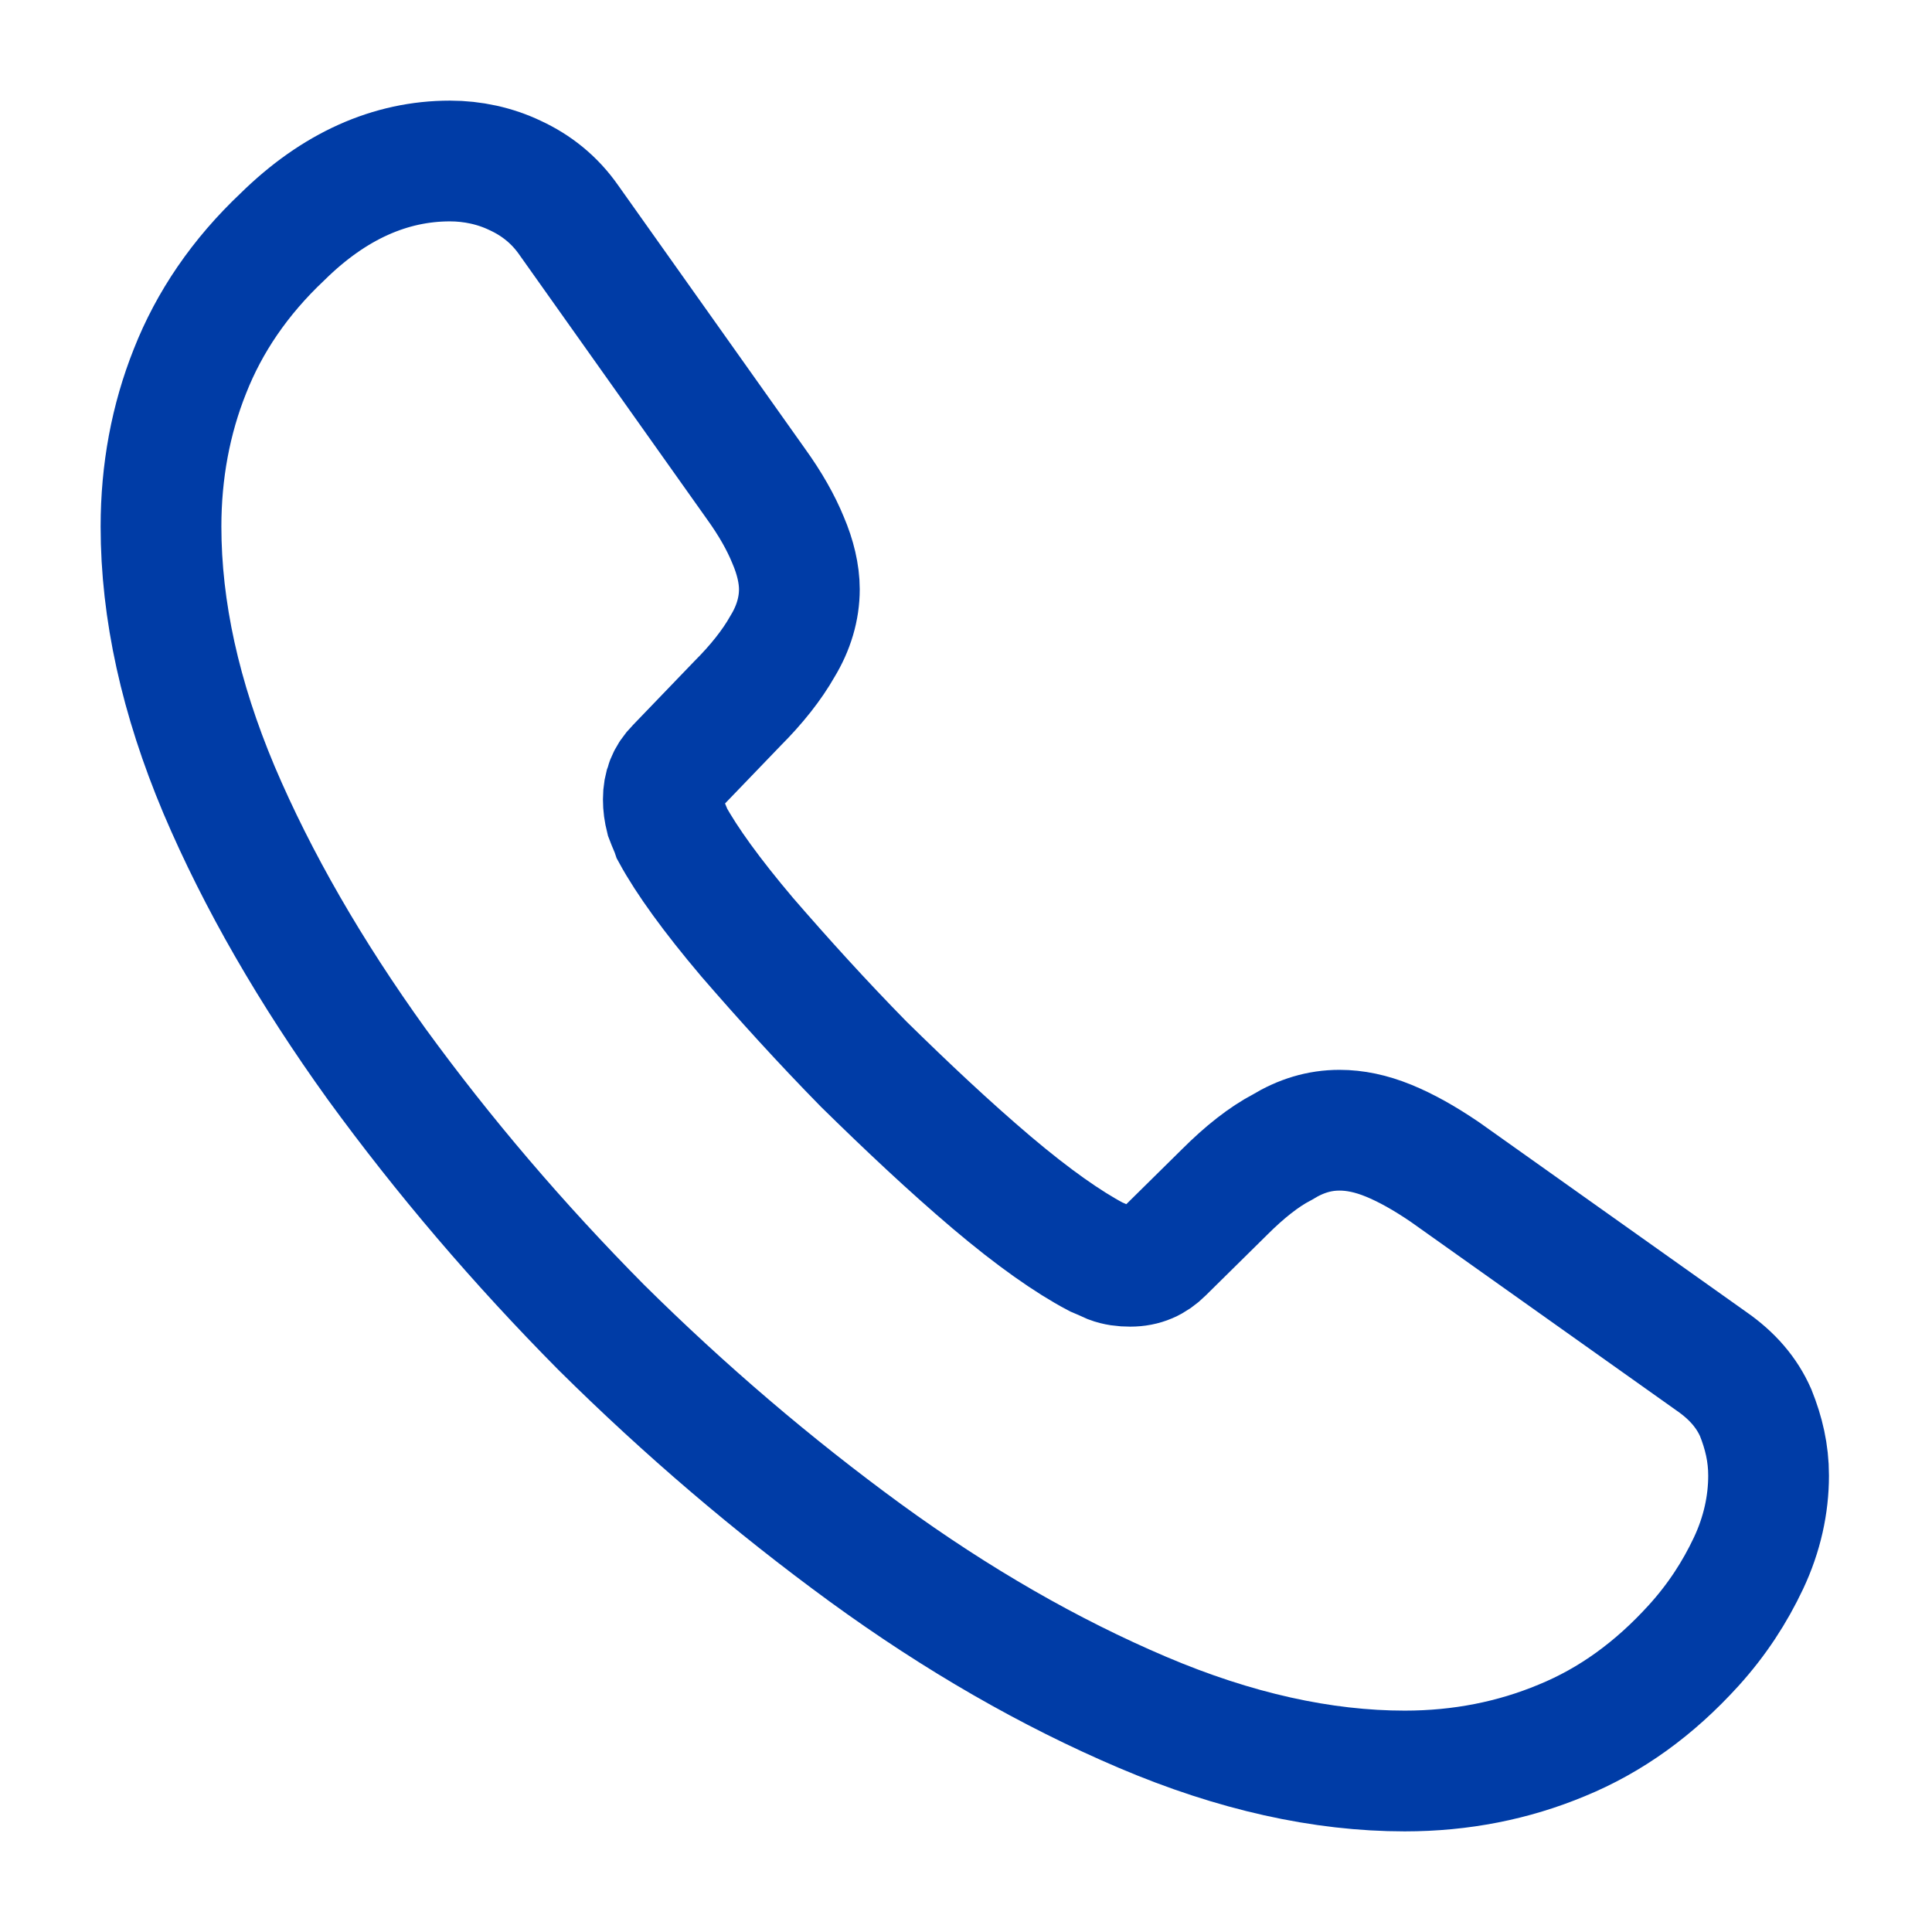
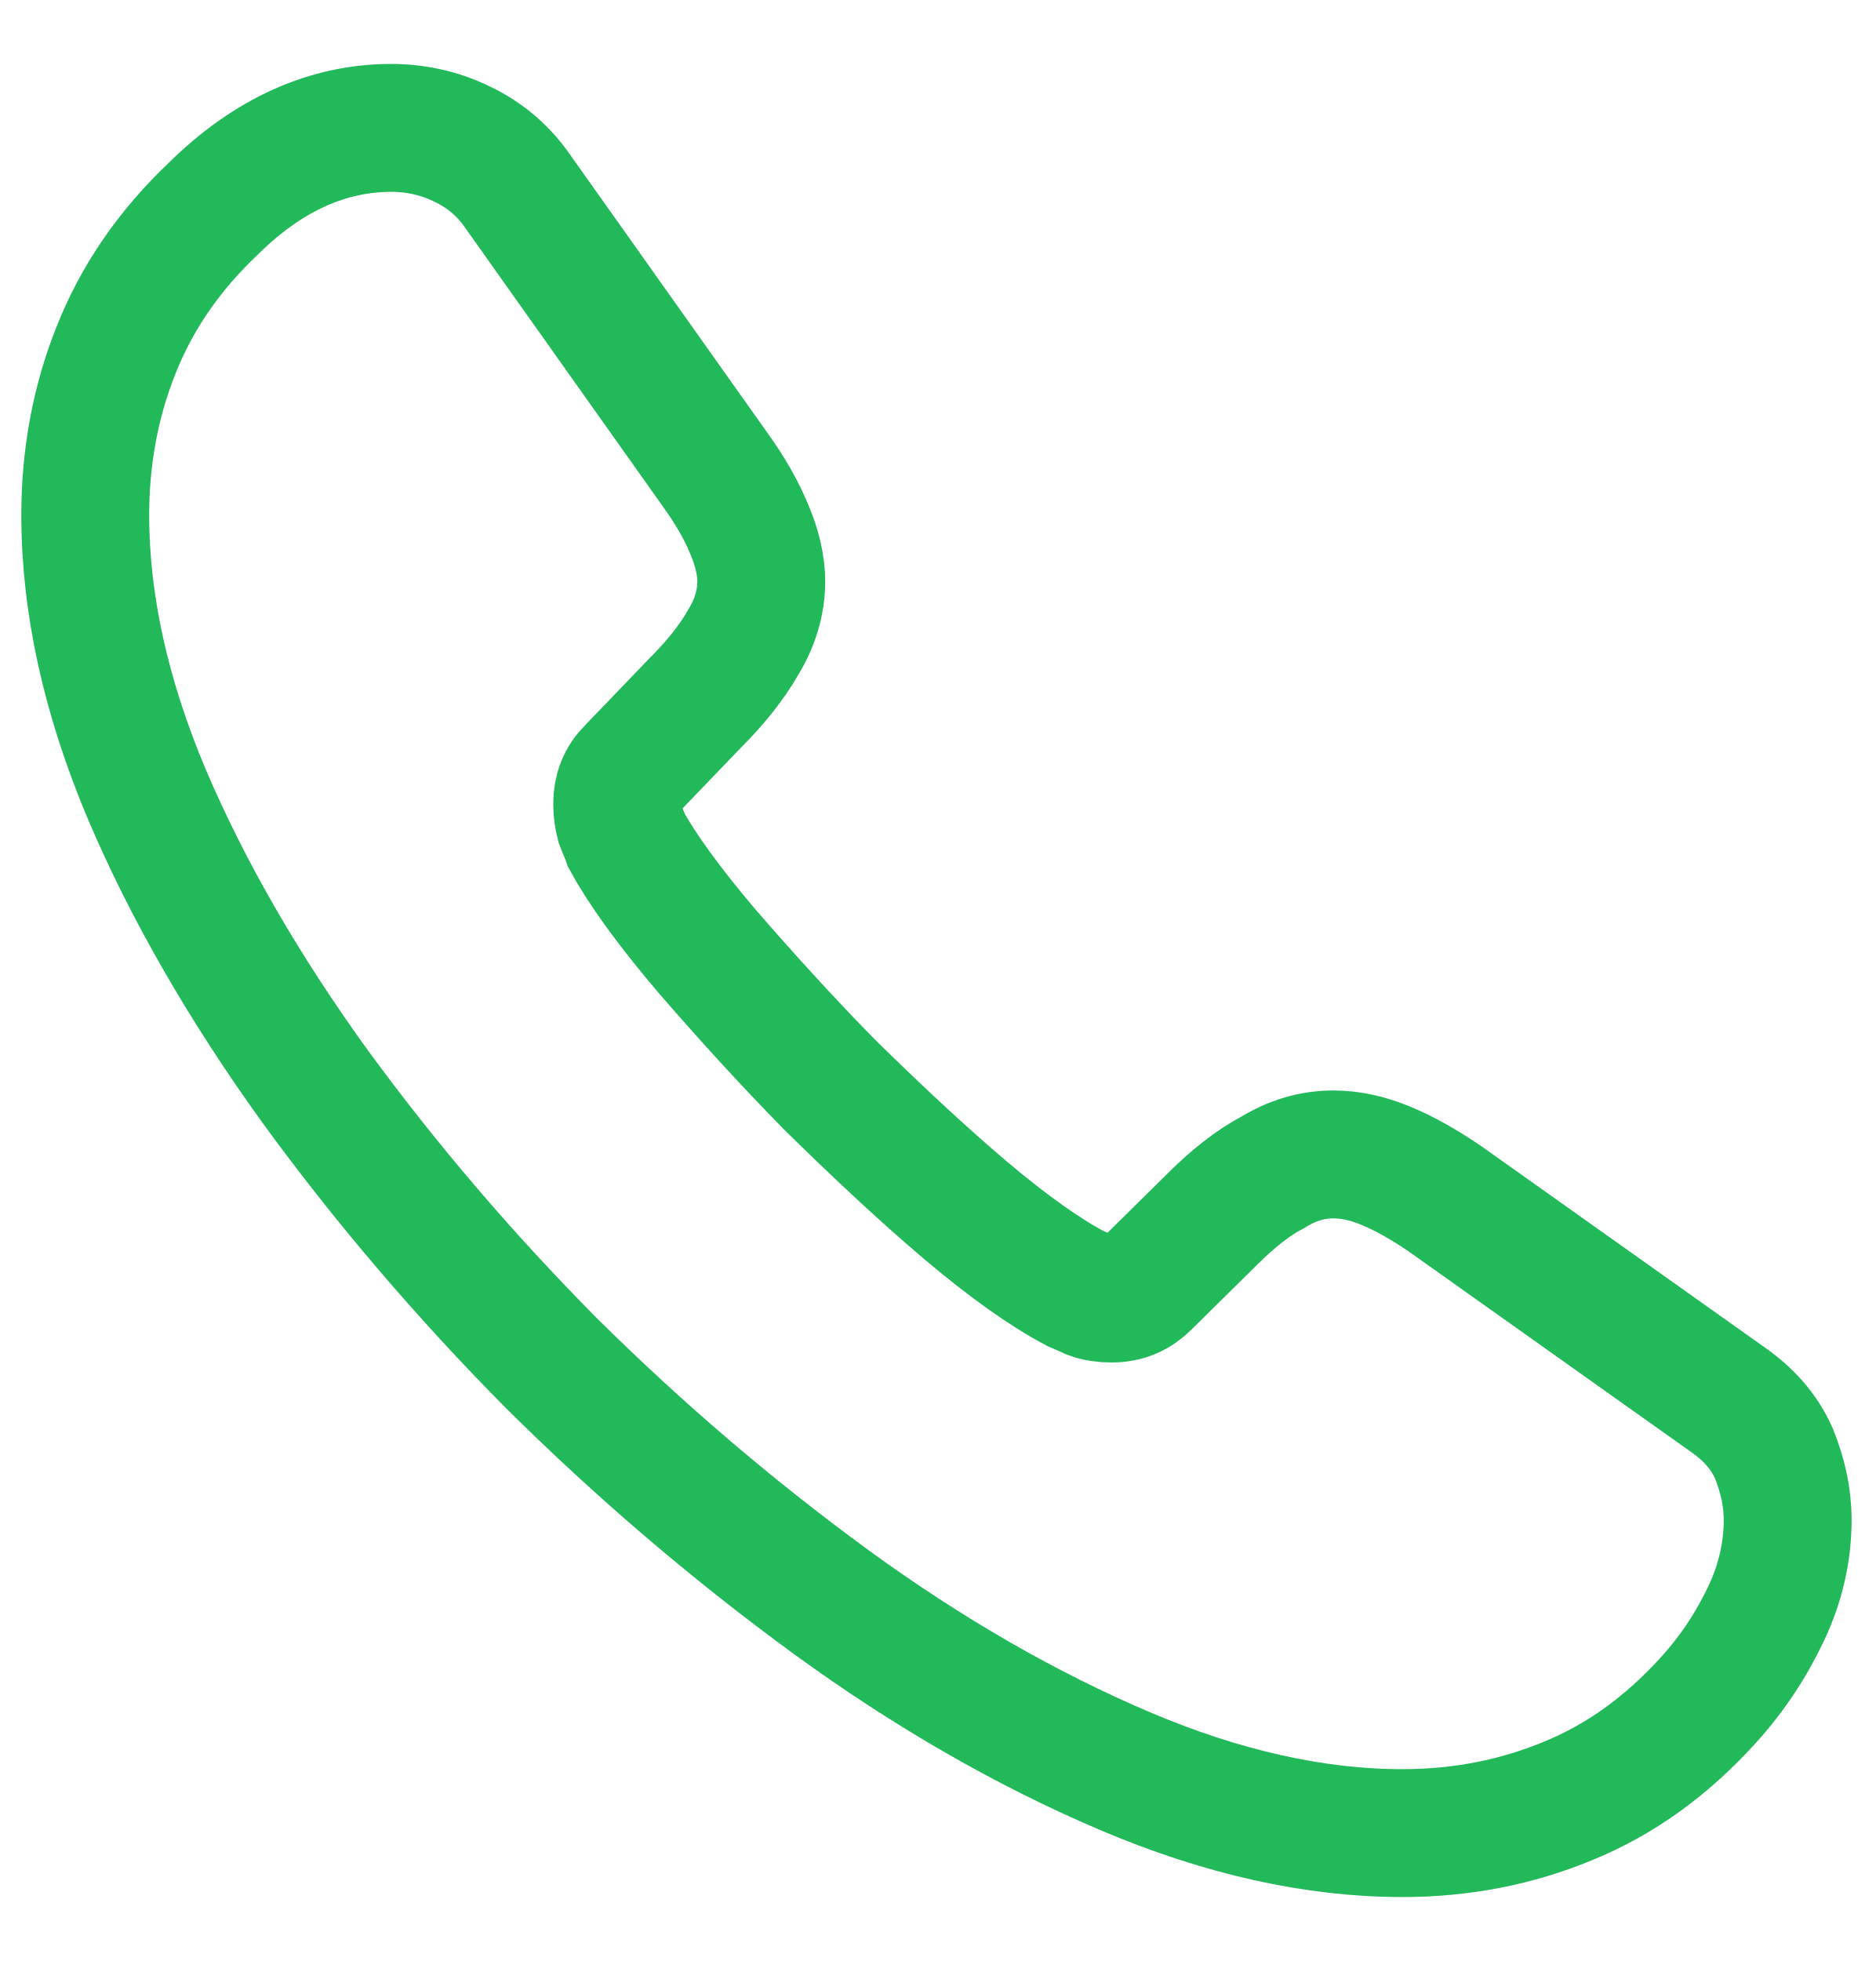
- <svg xmlns="http://www.w3.org/2000/svg" width="24" height="24" viewBox="0 0 24 24" fill="none">
-   <path d="M21.97 18.33C21.97 18.69 21.89 19.06 21.72 19.42C21.55 19.78 21.33 20.12 21.04 20.44C20.55 20.98 20.01 21.37 19.4 21.62C18.8 21.87 18.15 22 17.45 22C16.43 22 15.34 21.76 14.19 21.27C13.04 20.78 11.89 20.12 10.75 19.29C9.6 18.45 8.51 17.52 7.47 16.49C6.44 15.45 5.51 14.36 4.68 13.22C3.86 12.08 3.2 10.94 2.72 9.81C2.24 8.67 2 7.58 2 6.54C2 5.86 2.12 5.21 2.36 4.61C2.6 4 2.98 3.44 3.51 2.94C4.15 2.31 4.85 2 5.59 2C5.87 2 6.15 2.06 6.4 2.18C6.66 2.3 6.89 2.48 7.07 2.74L9.39 6.01C9.57 6.26 9.7 6.49 9.79 6.71C9.88 6.92 9.93 7.13 9.93 7.32C9.93 7.56 9.86 7.8 9.72 8.03C9.59 8.26 9.4 8.5 9.16 8.74L8.4 9.53C8.29 9.64 8.24 9.77 8.24 9.93C8.24 10.01 8.25 10.08 8.27 10.16C8.3 10.24 8.33 10.3 8.35 10.36C8.53 10.69 8.84 11.12 9.28 11.64C9.73 12.16 10.21 12.69 10.73 13.22C11.27 13.75 11.79 14.24 12.32 14.69C12.84 15.13 13.27 15.43 13.61 15.61C13.66 15.63 13.72 15.66 13.79 15.69C13.87 15.72 13.95 15.73 14.04 15.73C14.21 15.73 14.34 15.67 14.45 15.56L15.21 14.81C15.46 14.56 15.7 14.37 15.93 14.25C16.16 14.11 16.39 14.04 16.64 14.04C16.83 14.04 17.03 14.08 17.25 14.17C17.47 14.26 17.7 14.39 17.95 14.56L21.26 16.91C21.52 17.09 21.7 17.3 21.81 17.55C21.91 17.8 21.97 18.05 21.97 18.33Z" stroke="#003CA6" stroke-width="1.5" stroke-miterlimit="10" />
+ <svg xmlns="http://www.w3.org/2000/svg" width="22" height="23" viewBox="0 0 22 23" fill="none">
+   <path d="M20.97 17.83C20.97 18.19 20.89 18.56 20.72 18.92C20.55 19.28 20.33 19.62 20.04 19.94C19.55 20.48 19.01 20.87 18.4 21.12C17.8 21.37 17.15 21.5 16.45 21.5C15.43 21.5 14.34 21.26 13.19 20.77C12.04 20.28 10.89 19.62 9.75 18.79C8.6 17.95 7.51 17.02 6.47 15.99C5.44 14.95 4.51 13.86 3.68 12.72C2.86 11.58 2.2 10.44 1.72 9.31C1.24 8.17 1 7.08 1 6.04C1 5.36 1.12 4.71 1.36 4.11C1.6 3.5 1.98 2.94 2.51 2.44C3.15 1.81 3.85 1.5 4.59 1.5C4.87 1.5 5.15 1.56 5.4 1.68C5.66 1.8 5.89 1.98 6.07 2.24L8.39 5.51C8.57 5.76 8.7 5.99 8.79 6.21C8.88 6.42 8.93 6.63 8.93 6.82C8.93 7.06 8.86 7.3 8.72 7.53C8.59 7.76 8.4 8 8.16 8.24L7.4 9.03C7.29 9.14 7.24 9.27 7.24 9.43C7.24 9.51 7.25 9.58 7.27 9.66C7.3 9.74 7.33 9.8 7.35 9.86C7.53 10.19 7.84 10.62 8.28 11.14C8.73 11.66 9.21 12.19 9.73 12.72C10.27 13.25 10.79 13.74 11.32 14.19C11.84 14.63 12.27 14.93 12.61 15.11C12.66 15.13 12.72 15.16 12.79 15.19C12.87 15.22 12.95 15.23 13.04 15.23C13.21 15.23 13.34 15.17 13.45 15.06L14.21 14.31C14.46 14.06 14.7 13.87 14.93 13.75C15.16 13.61 15.39 13.54 15.64 13.54C15.83 13.54 16.03 13.58 16.25 13.67C16.47 13.76 16.7 13.89 16.95 14.06L20.26 16.41C20.52 16.59 20.7 16.8 20.81 17.05C20.91 17.3 20.97 17.55 20.97 17.83Z" stroke="#21B959" stroke-width="1.5" stroke-miterlimit="10" />
</svg>
